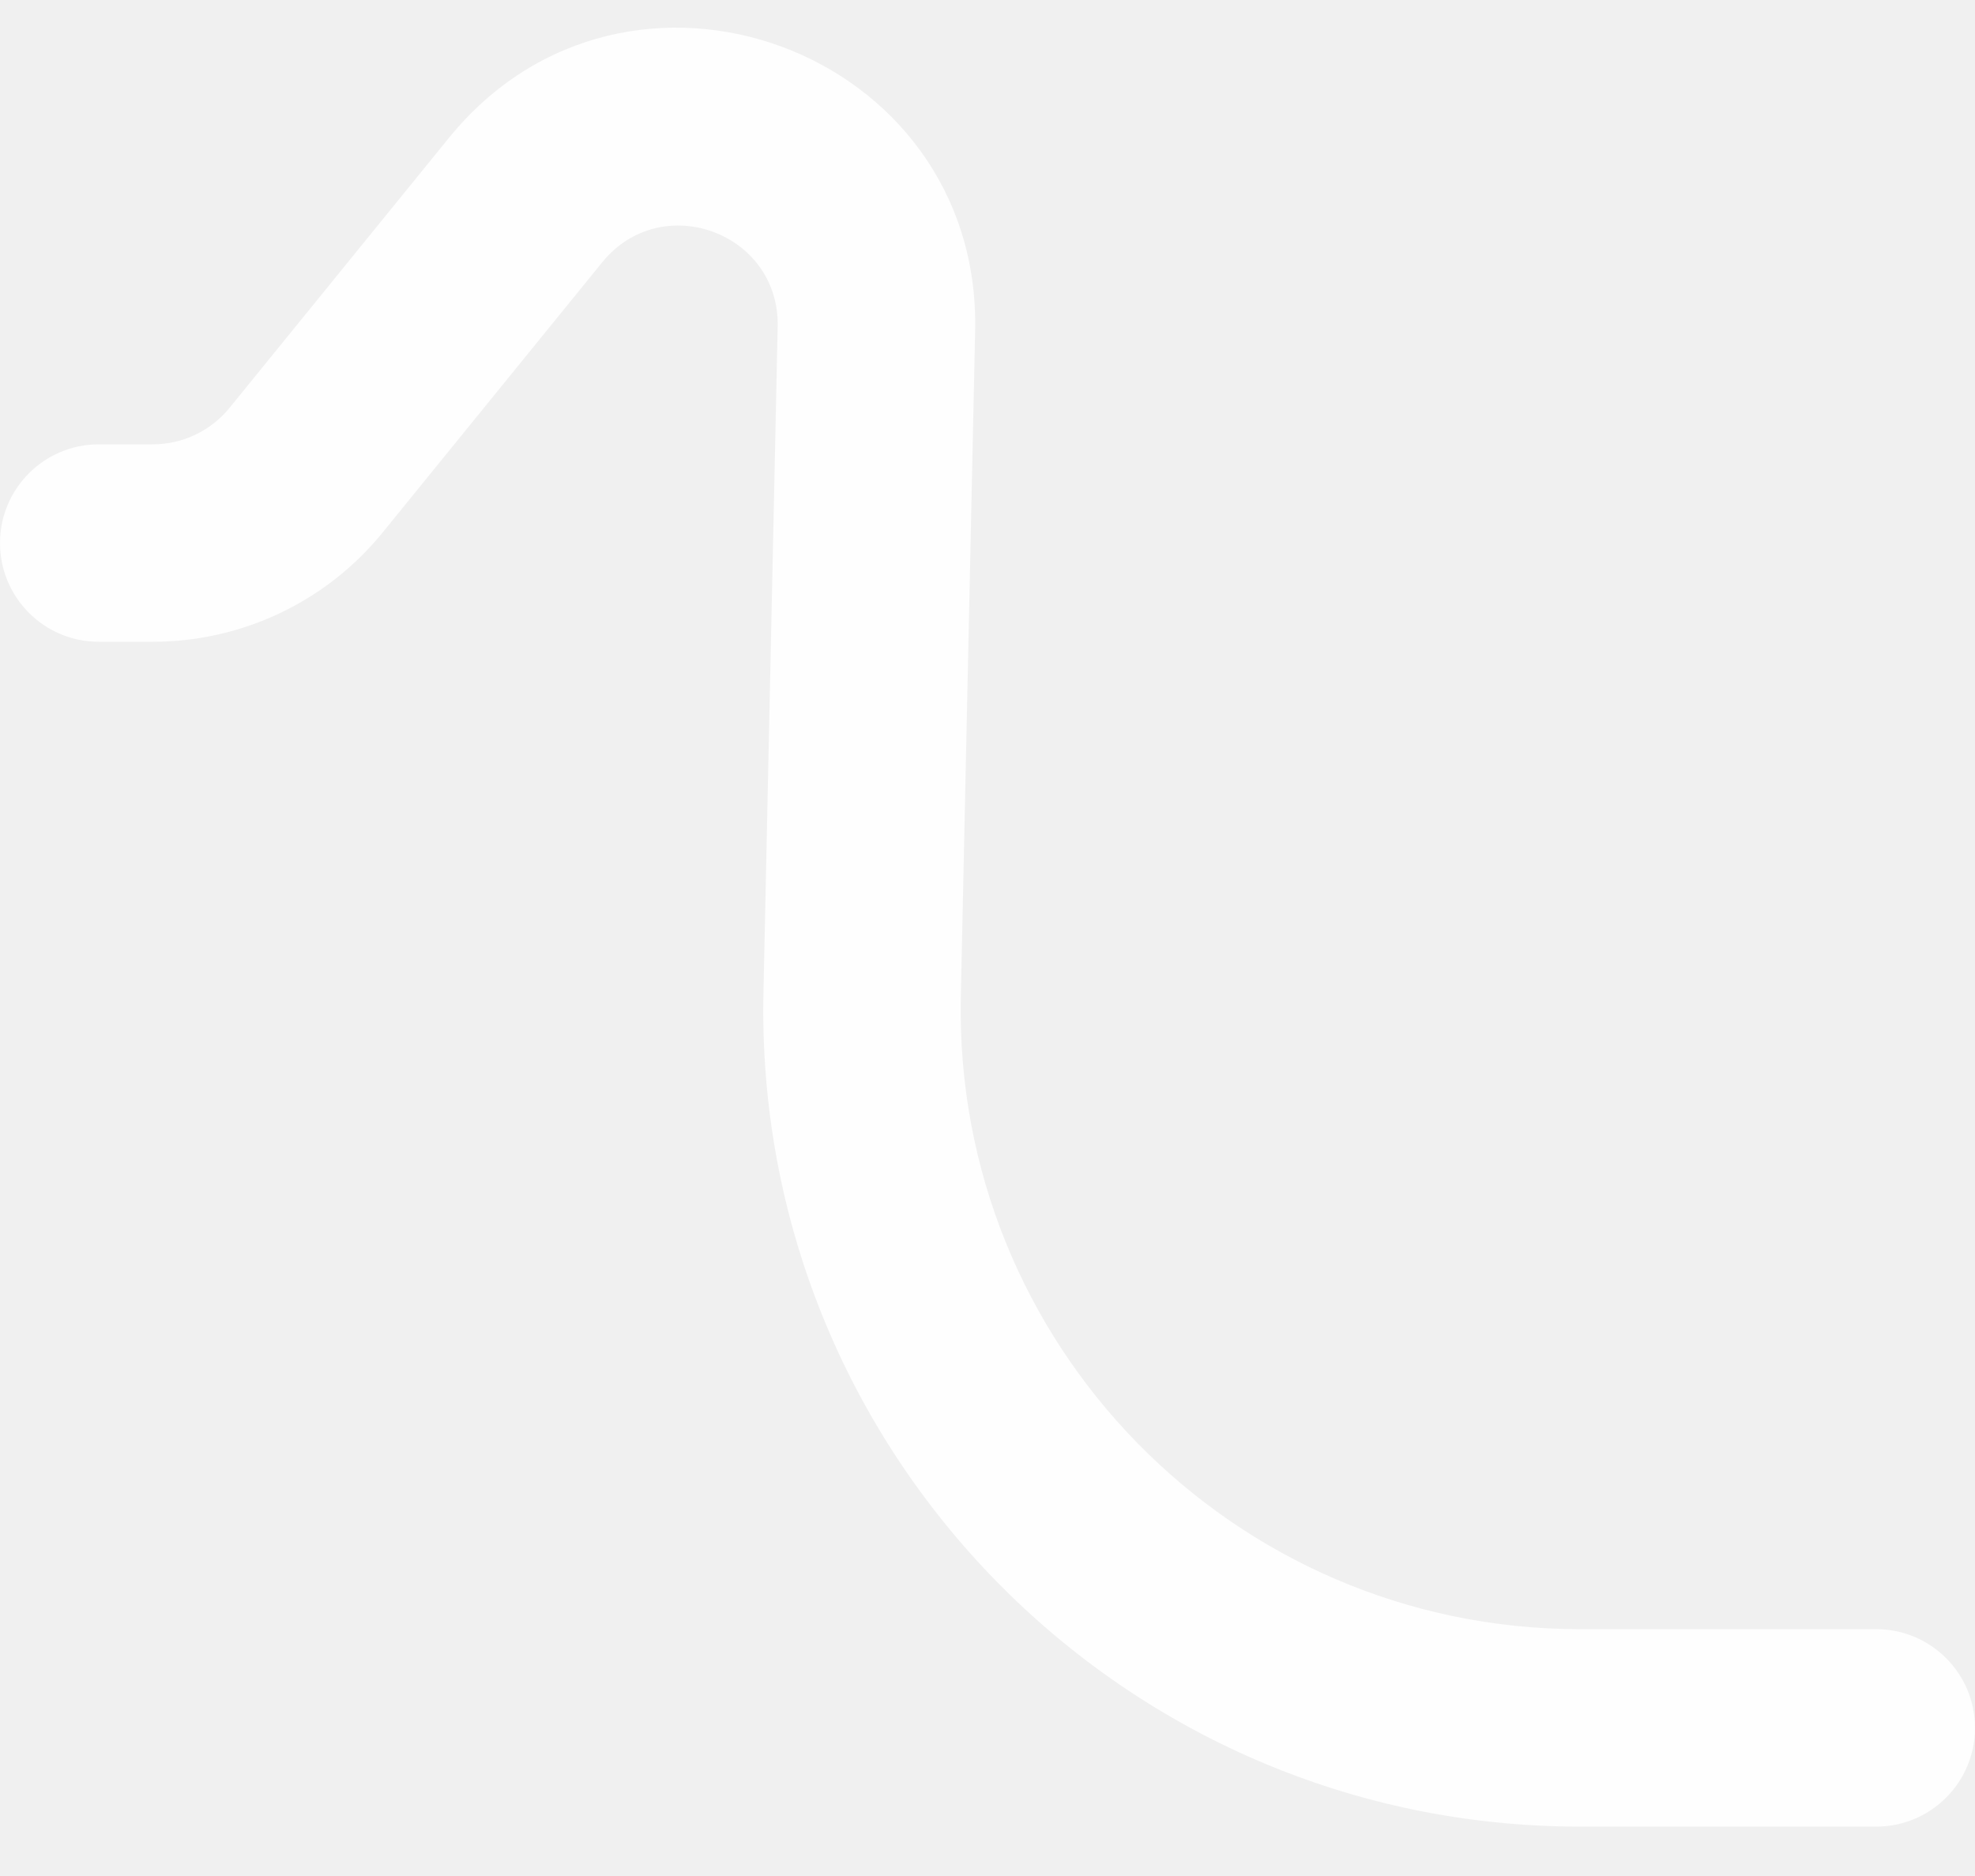
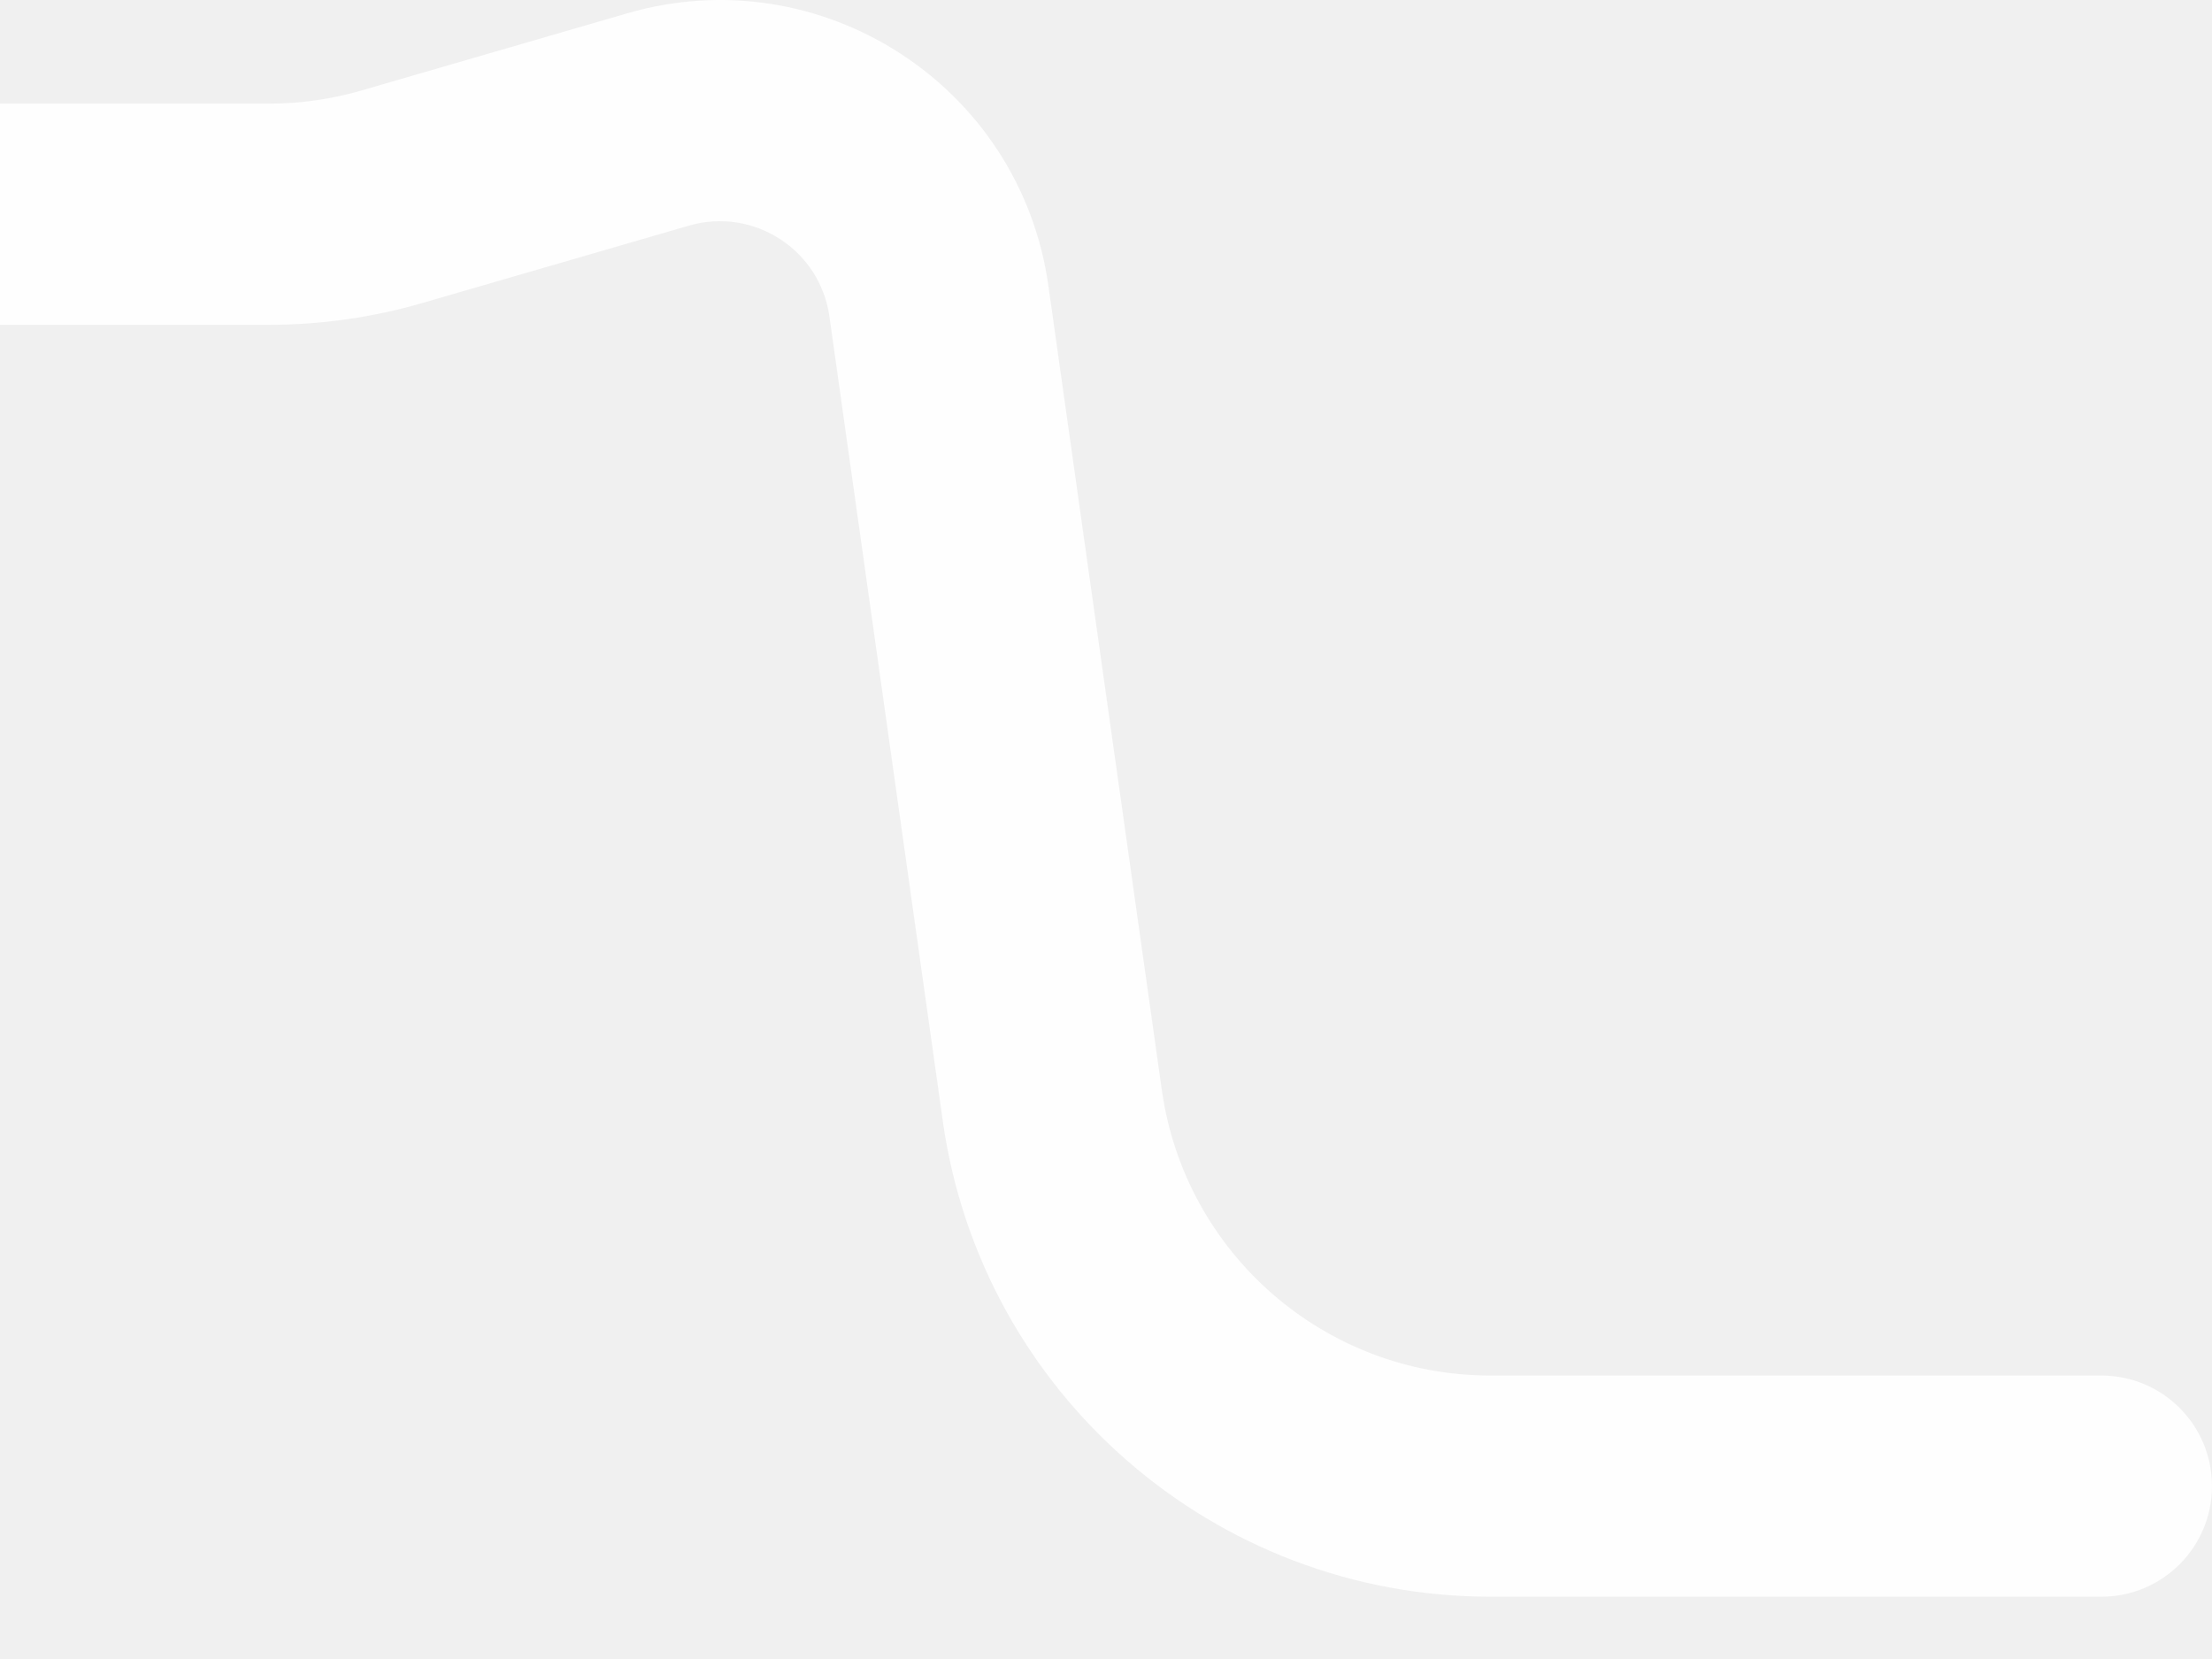
- <svg xmlns="http://www.w3.org/2000/svg" width="20" height="19" viewBox="0 0 20 19" fill="none">
-   <path fill-rule="evenodd" clip-rule="evenodd" d="M6.099 2.656C6.7 1.917 7.896 2.356 7.875 3.308L7.731 10.052C7.631 14.688 11.363 18.5 16 18.5H19C19.552 18.5 20 18.052 20 17.5C20 16.948 19.552 16.5 19 16.5H16C12.484 16.5 9.655 13.61 9.73 10.095L9.875 3.351C9.936 0.495 6.349 -0.823 4.547 1.395L2.324 4.131C2.134 4.364 1.849 4.5 1.548 4.5H1C0.448 4.5 0 4.948 0 5.5C0 6.052 0.448 6.5 1 6.5H1.548C2.451 6.5 3.307 6.093 3.876 5.392L6.099 2.656Z" fill="white" fill-opacity="0.9" />
+ <svg xmlns="http://www.w3.org/2000/svg" width="20" height="15" viewBox="0 0 20 15" fill="none">
+   <path fill-rule="evenodd" clip-rule="evenodd" d="M9.479 2.582C9.224 0.773 7.426 -0.389 5.672 0.12L3.268 0.818C2.996 0.897 2.714 0.937 2.431 0.937L7.62939e-06 0.937V2.937L2.431 2.937C2.903 2.937 3.372 2.87 3.825 2.738L6.23 2.04C6.814 1.871 7.414 2.258 7.499 2.861L8.524 10.135C8.872 12.602 10.984 14.437 13.476 14.437H19C19.552 14.437 20 13.989 20 13.437C20 12.884 19.552 12.437 19 12.437H13.476C11.98 12.437 10.714 11.336 10.505 9.856L9.479 2.582Z" fill="white" fill-opacity="0.9" />
</svg>
